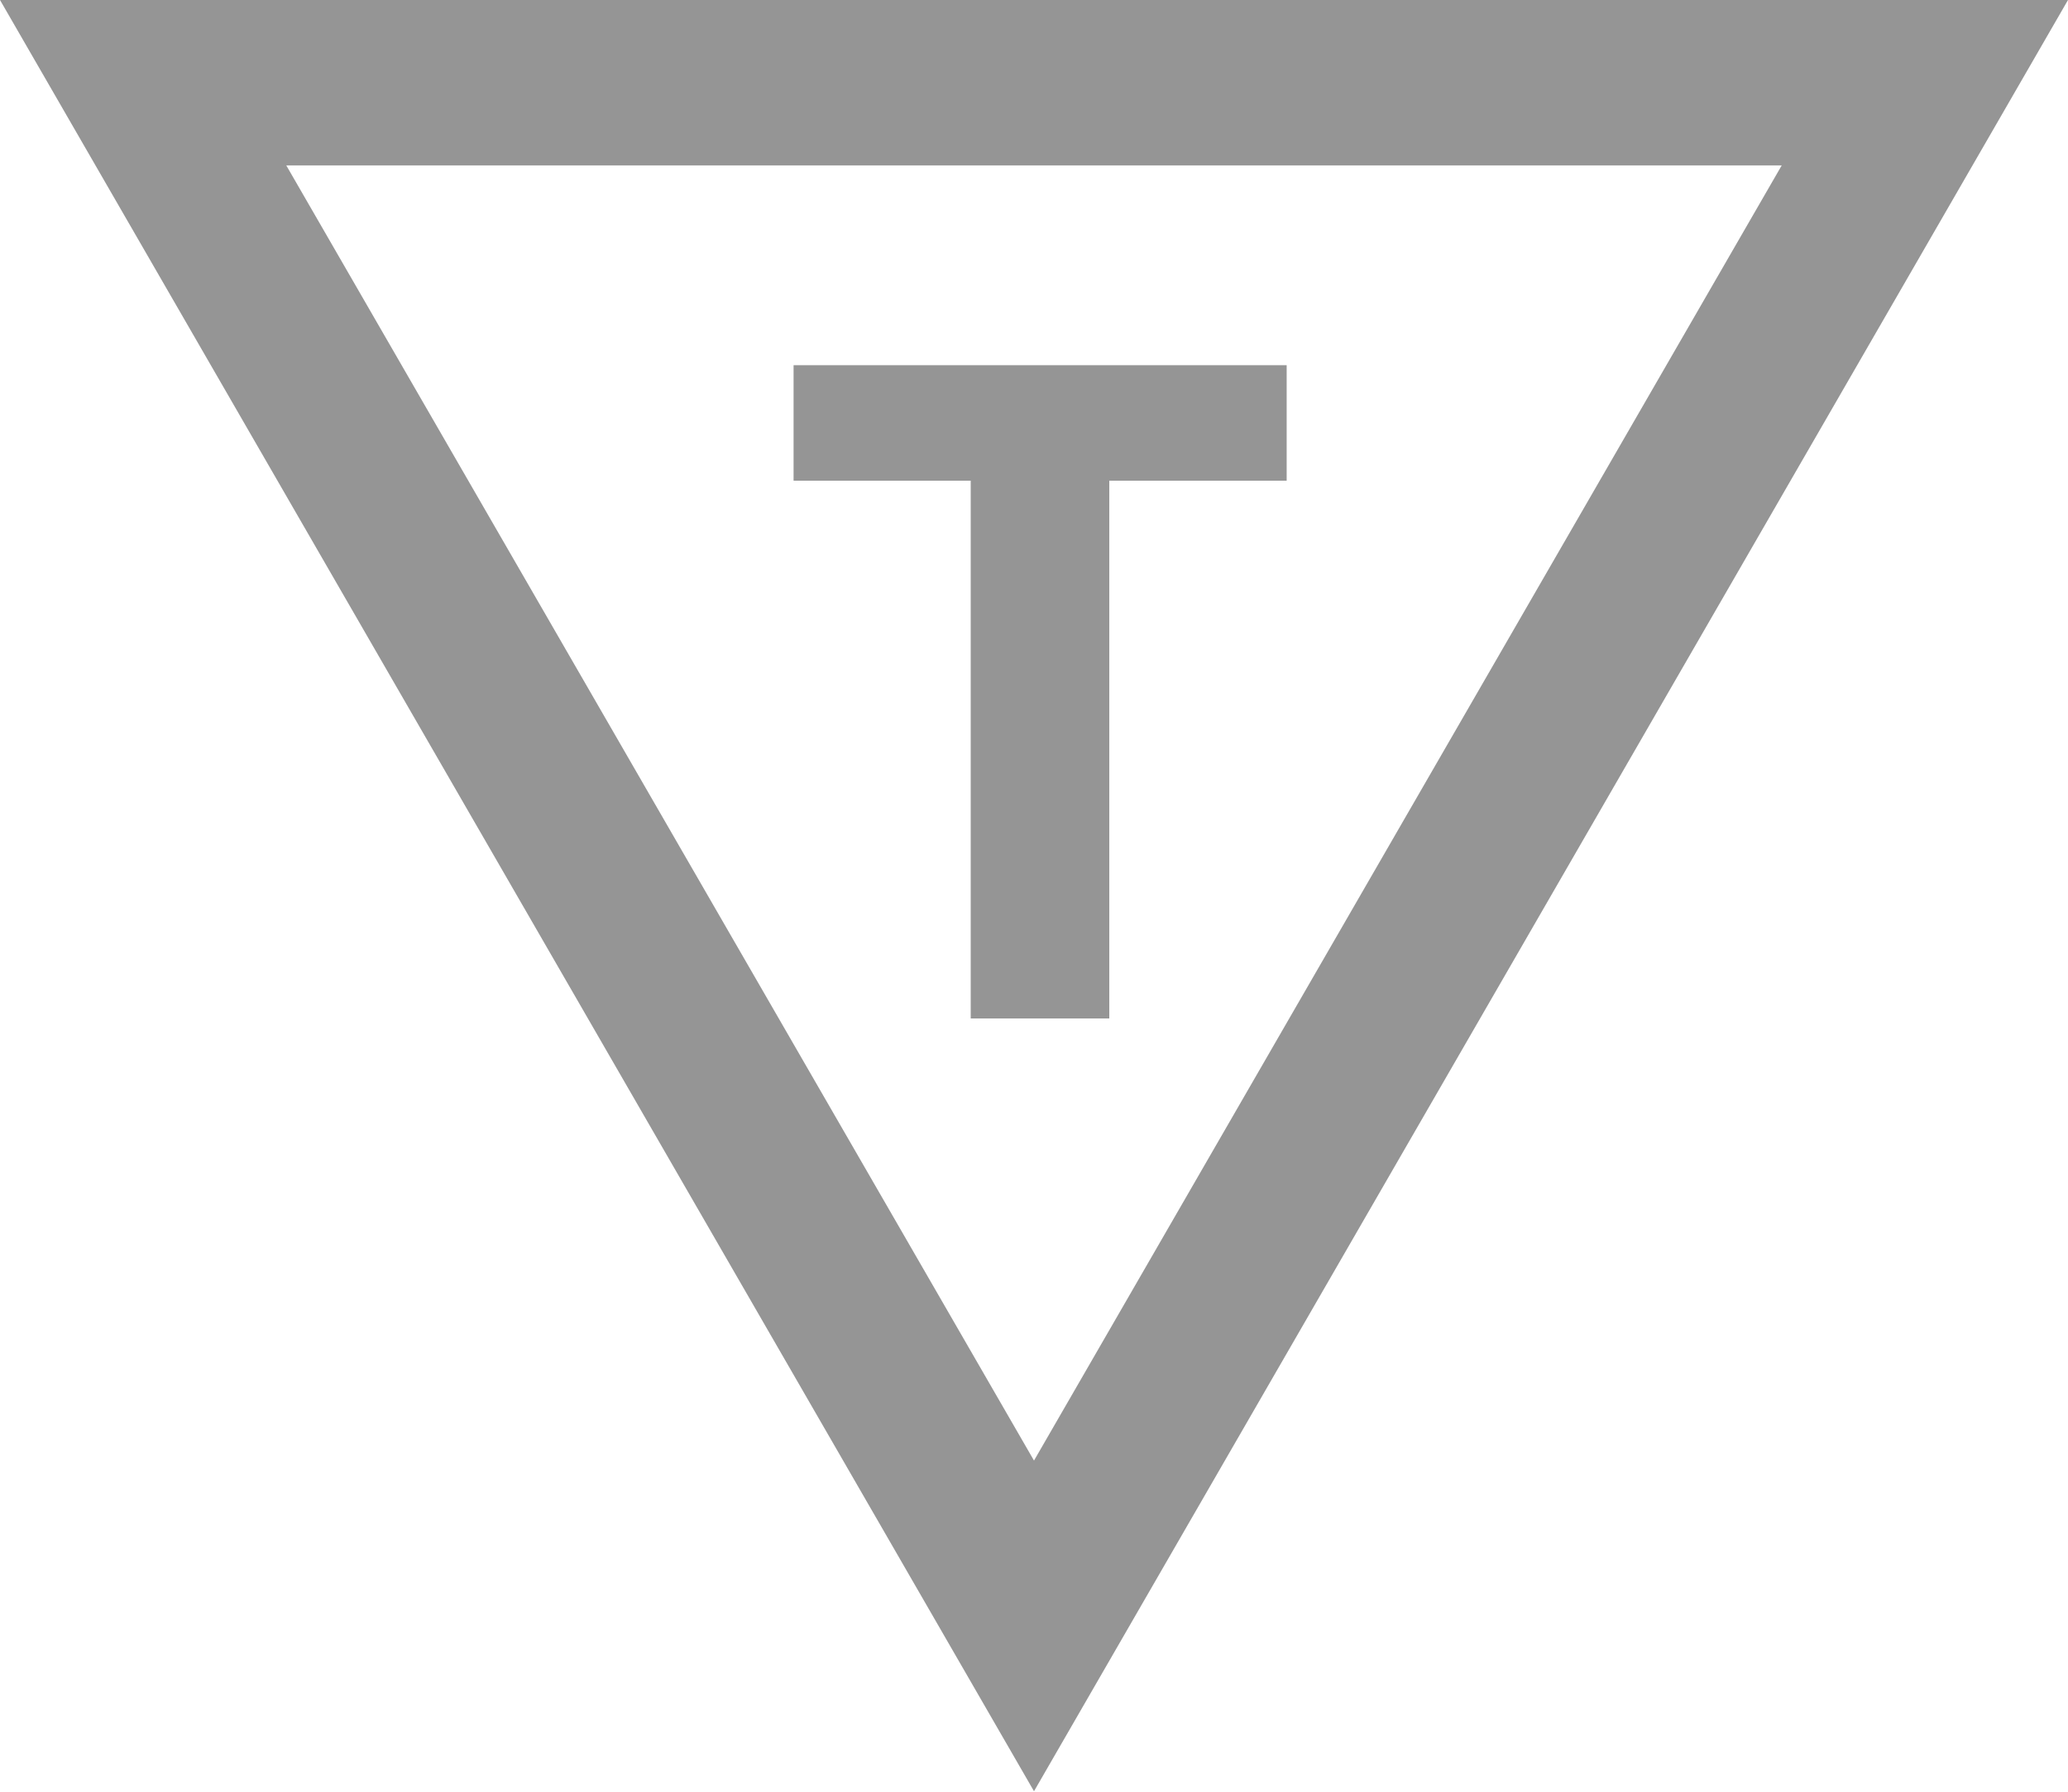
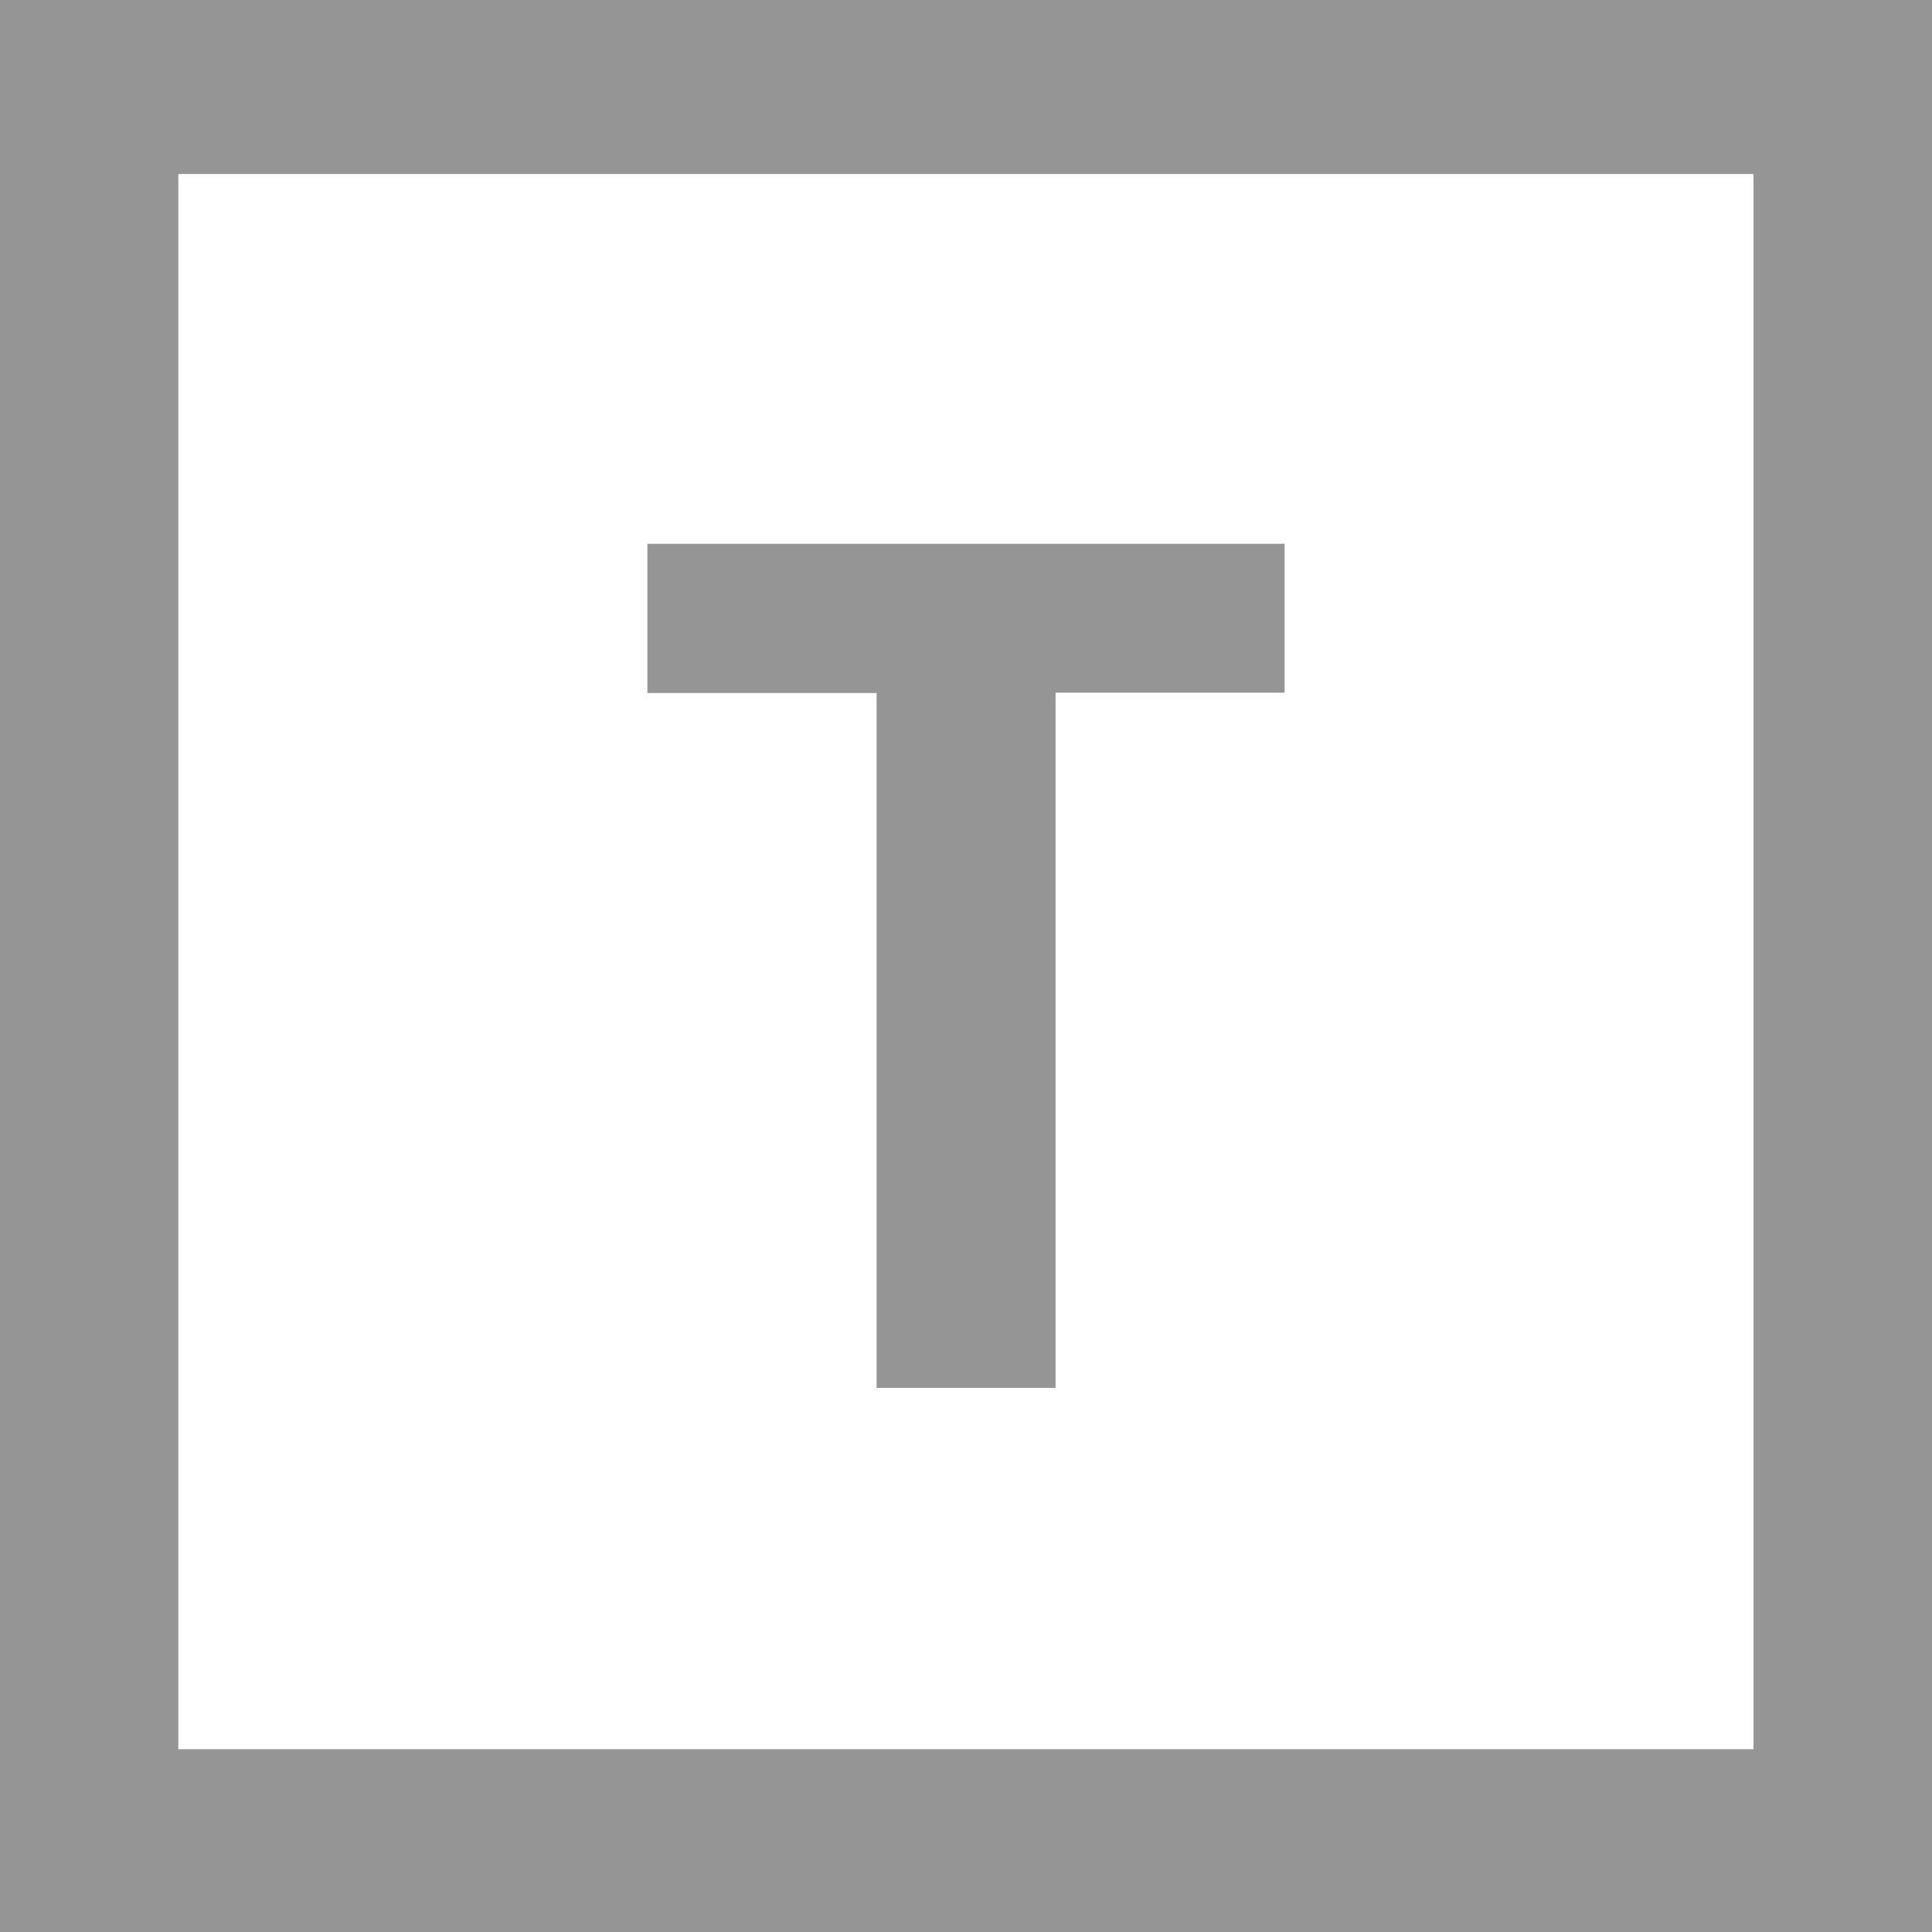
- <svg xmlns="http://www.w3.org/2000/svg" viewBox="672.092 -113 17.908 15.509">
+ <svg xmlns="http://www.w3.org/2000/svg" viewBox="0 0 120.8 120.8">
  <defs>
-     <style>
-       .cls-1 {
-         fill: #959595;
-       }
-     </style>
+     <style>.cls-1{fill:#959595;}</style>
  </defs>
-   <g id="Group_1618" data-name="Group 1618" transform="translate(672.092 -113)">
-     <g id="Group_1581" data-name="Group 1581" transform="translate(0 0)">
-       <path id="Path_1087" data-name="Path 1087" class="cls-1" d="M0,0,8.954,15.509,17.908,0ZM2.479,1.432h12.95L8.954,12.646Z" />
-     </g>
-     <g id="Group_1582" data-name="Group 1582" transform="translate(6.871 3.164)">
-       <path id="Path_1088" data-name="Path 1088" class="cls-1" d="M-4.793-3.115V1.541h1.2V-3.115h1.536v-1h-4.27v1Z" transform="translate(6.328 4.113)" />
+   <g id="Layer_2" data-name="Layer 2">
+     <g id="Layer_2-2" data-name="Layer 2">
+       <path class="cls-1" d="M66,86.78H54.81V43.33H40.48V34H80.32v9.31H66Z" />
+       <path class="cls-1" d="M109.64,10.88v98.49H11.15V10.88h98.49M120.8,0H0V120.8H120.8V0Z" />
    </g>
  </g>
</svg>
